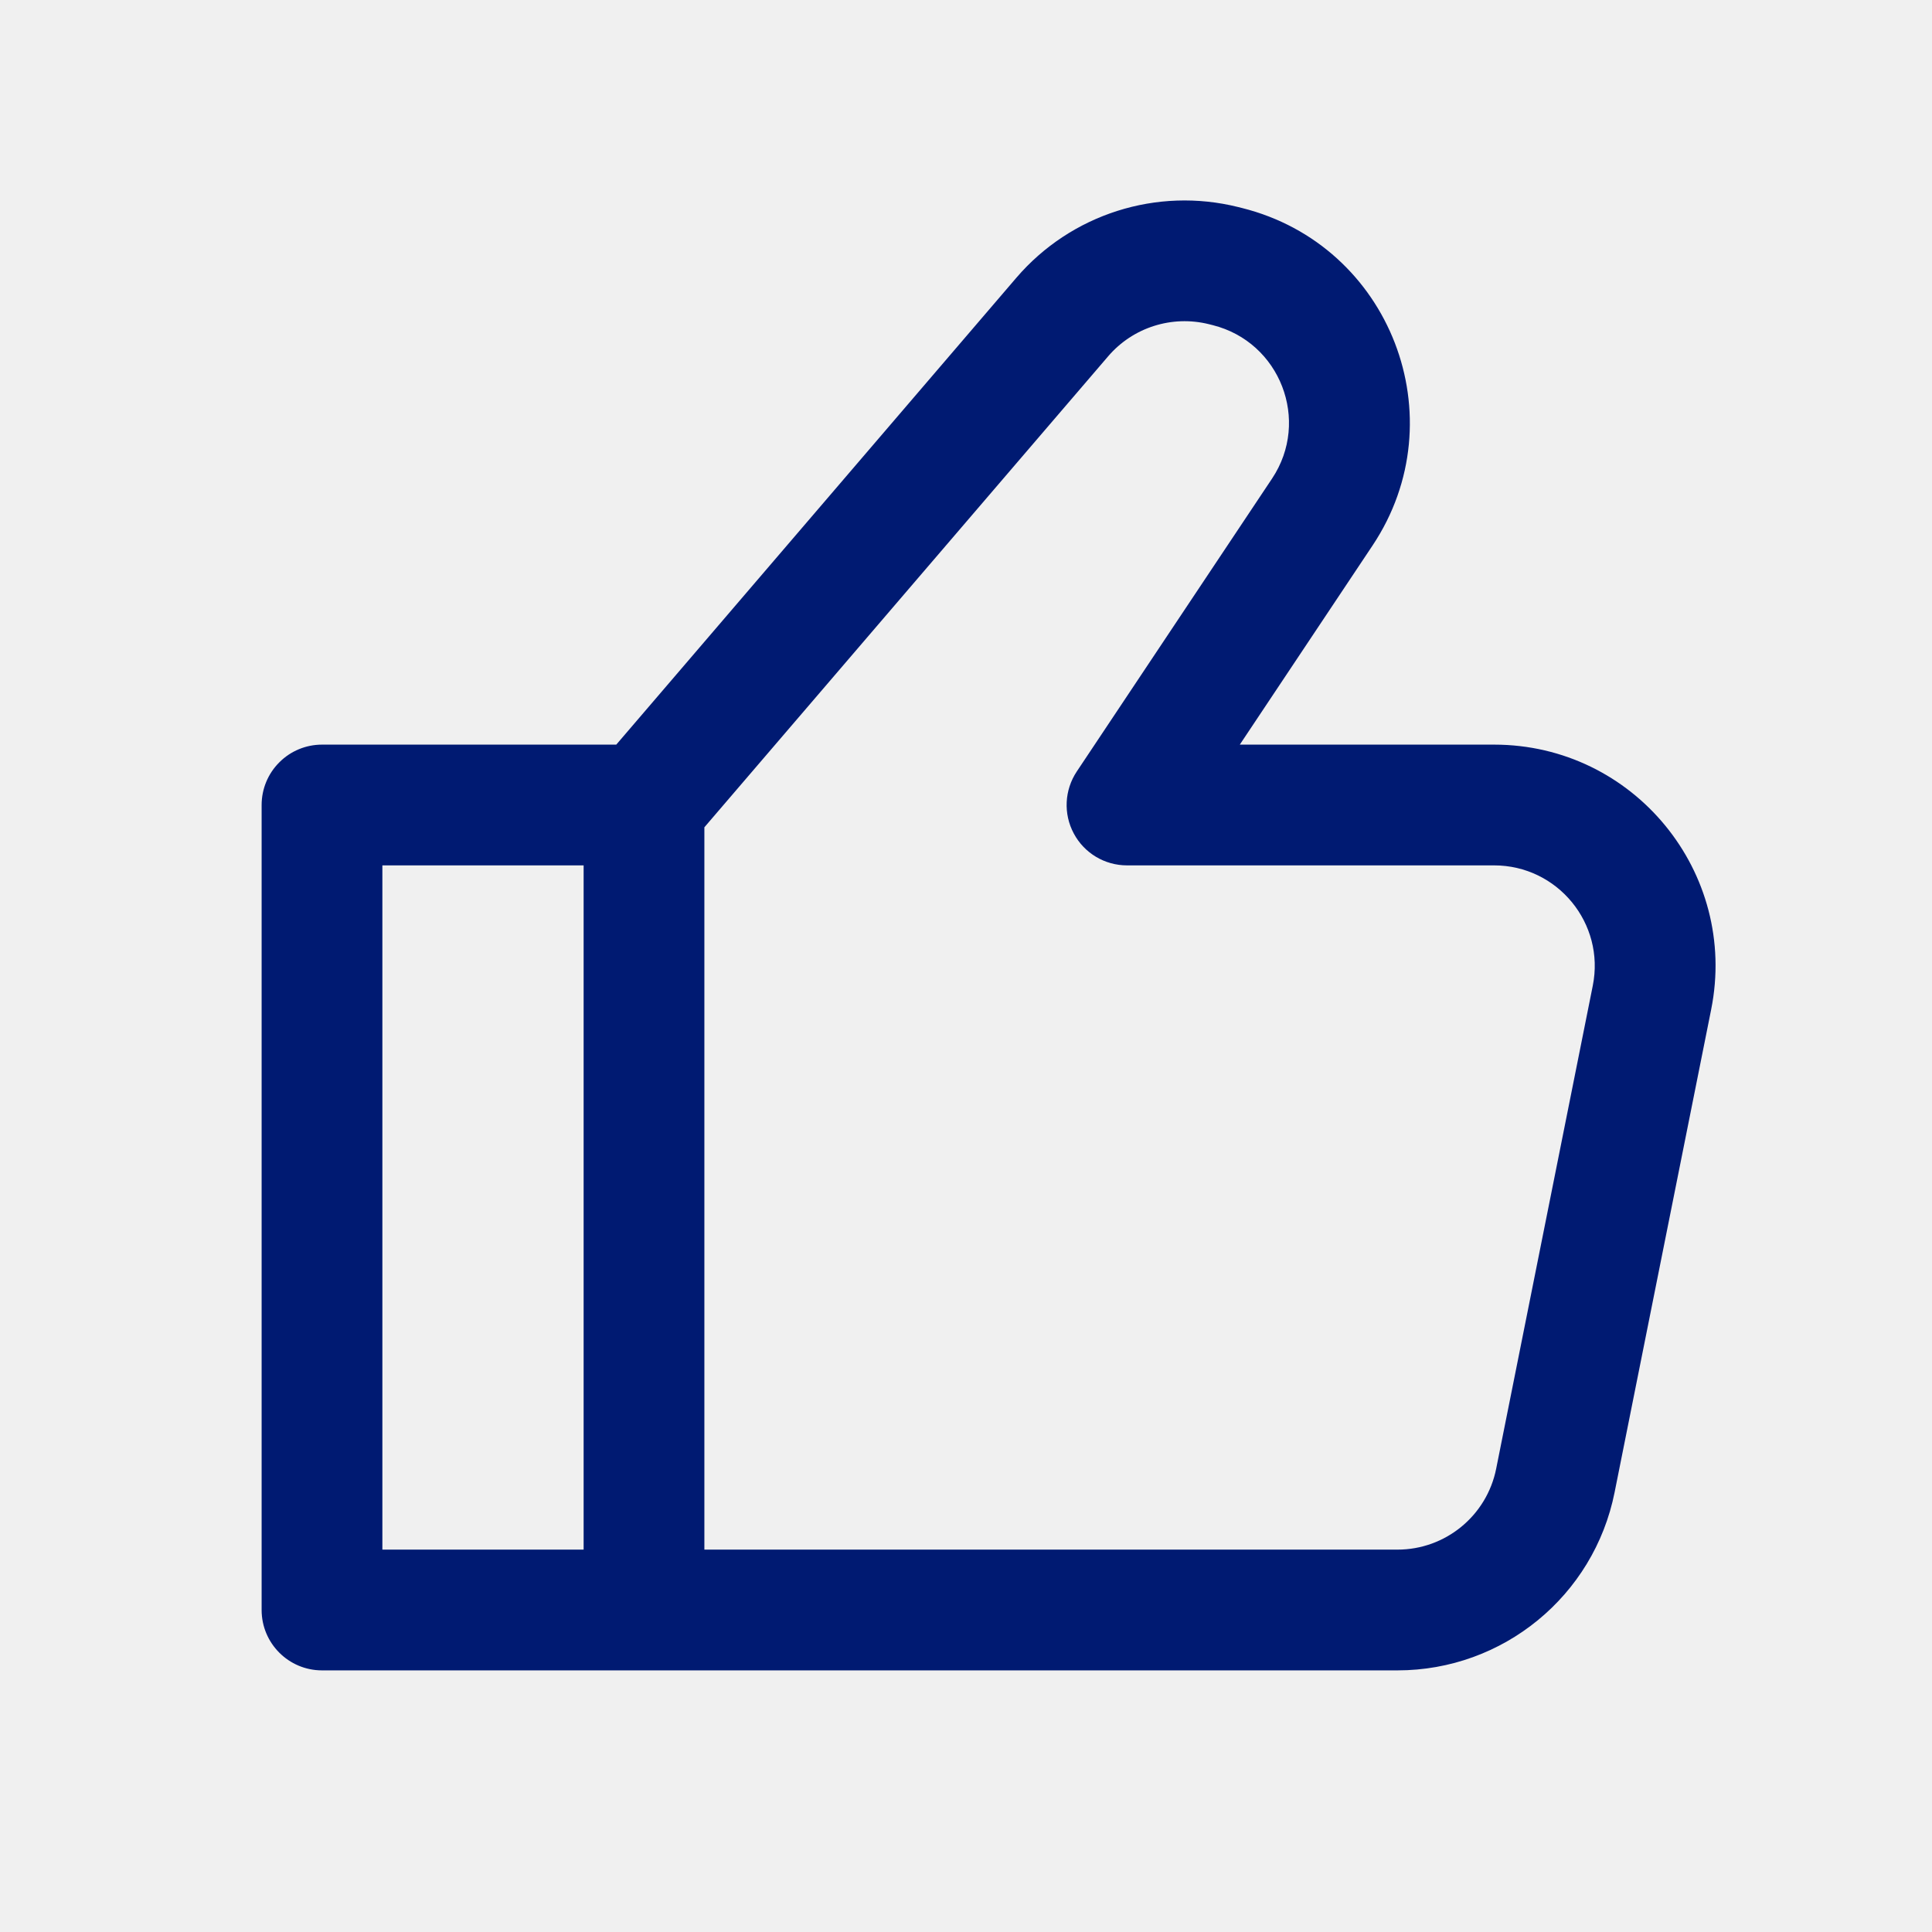
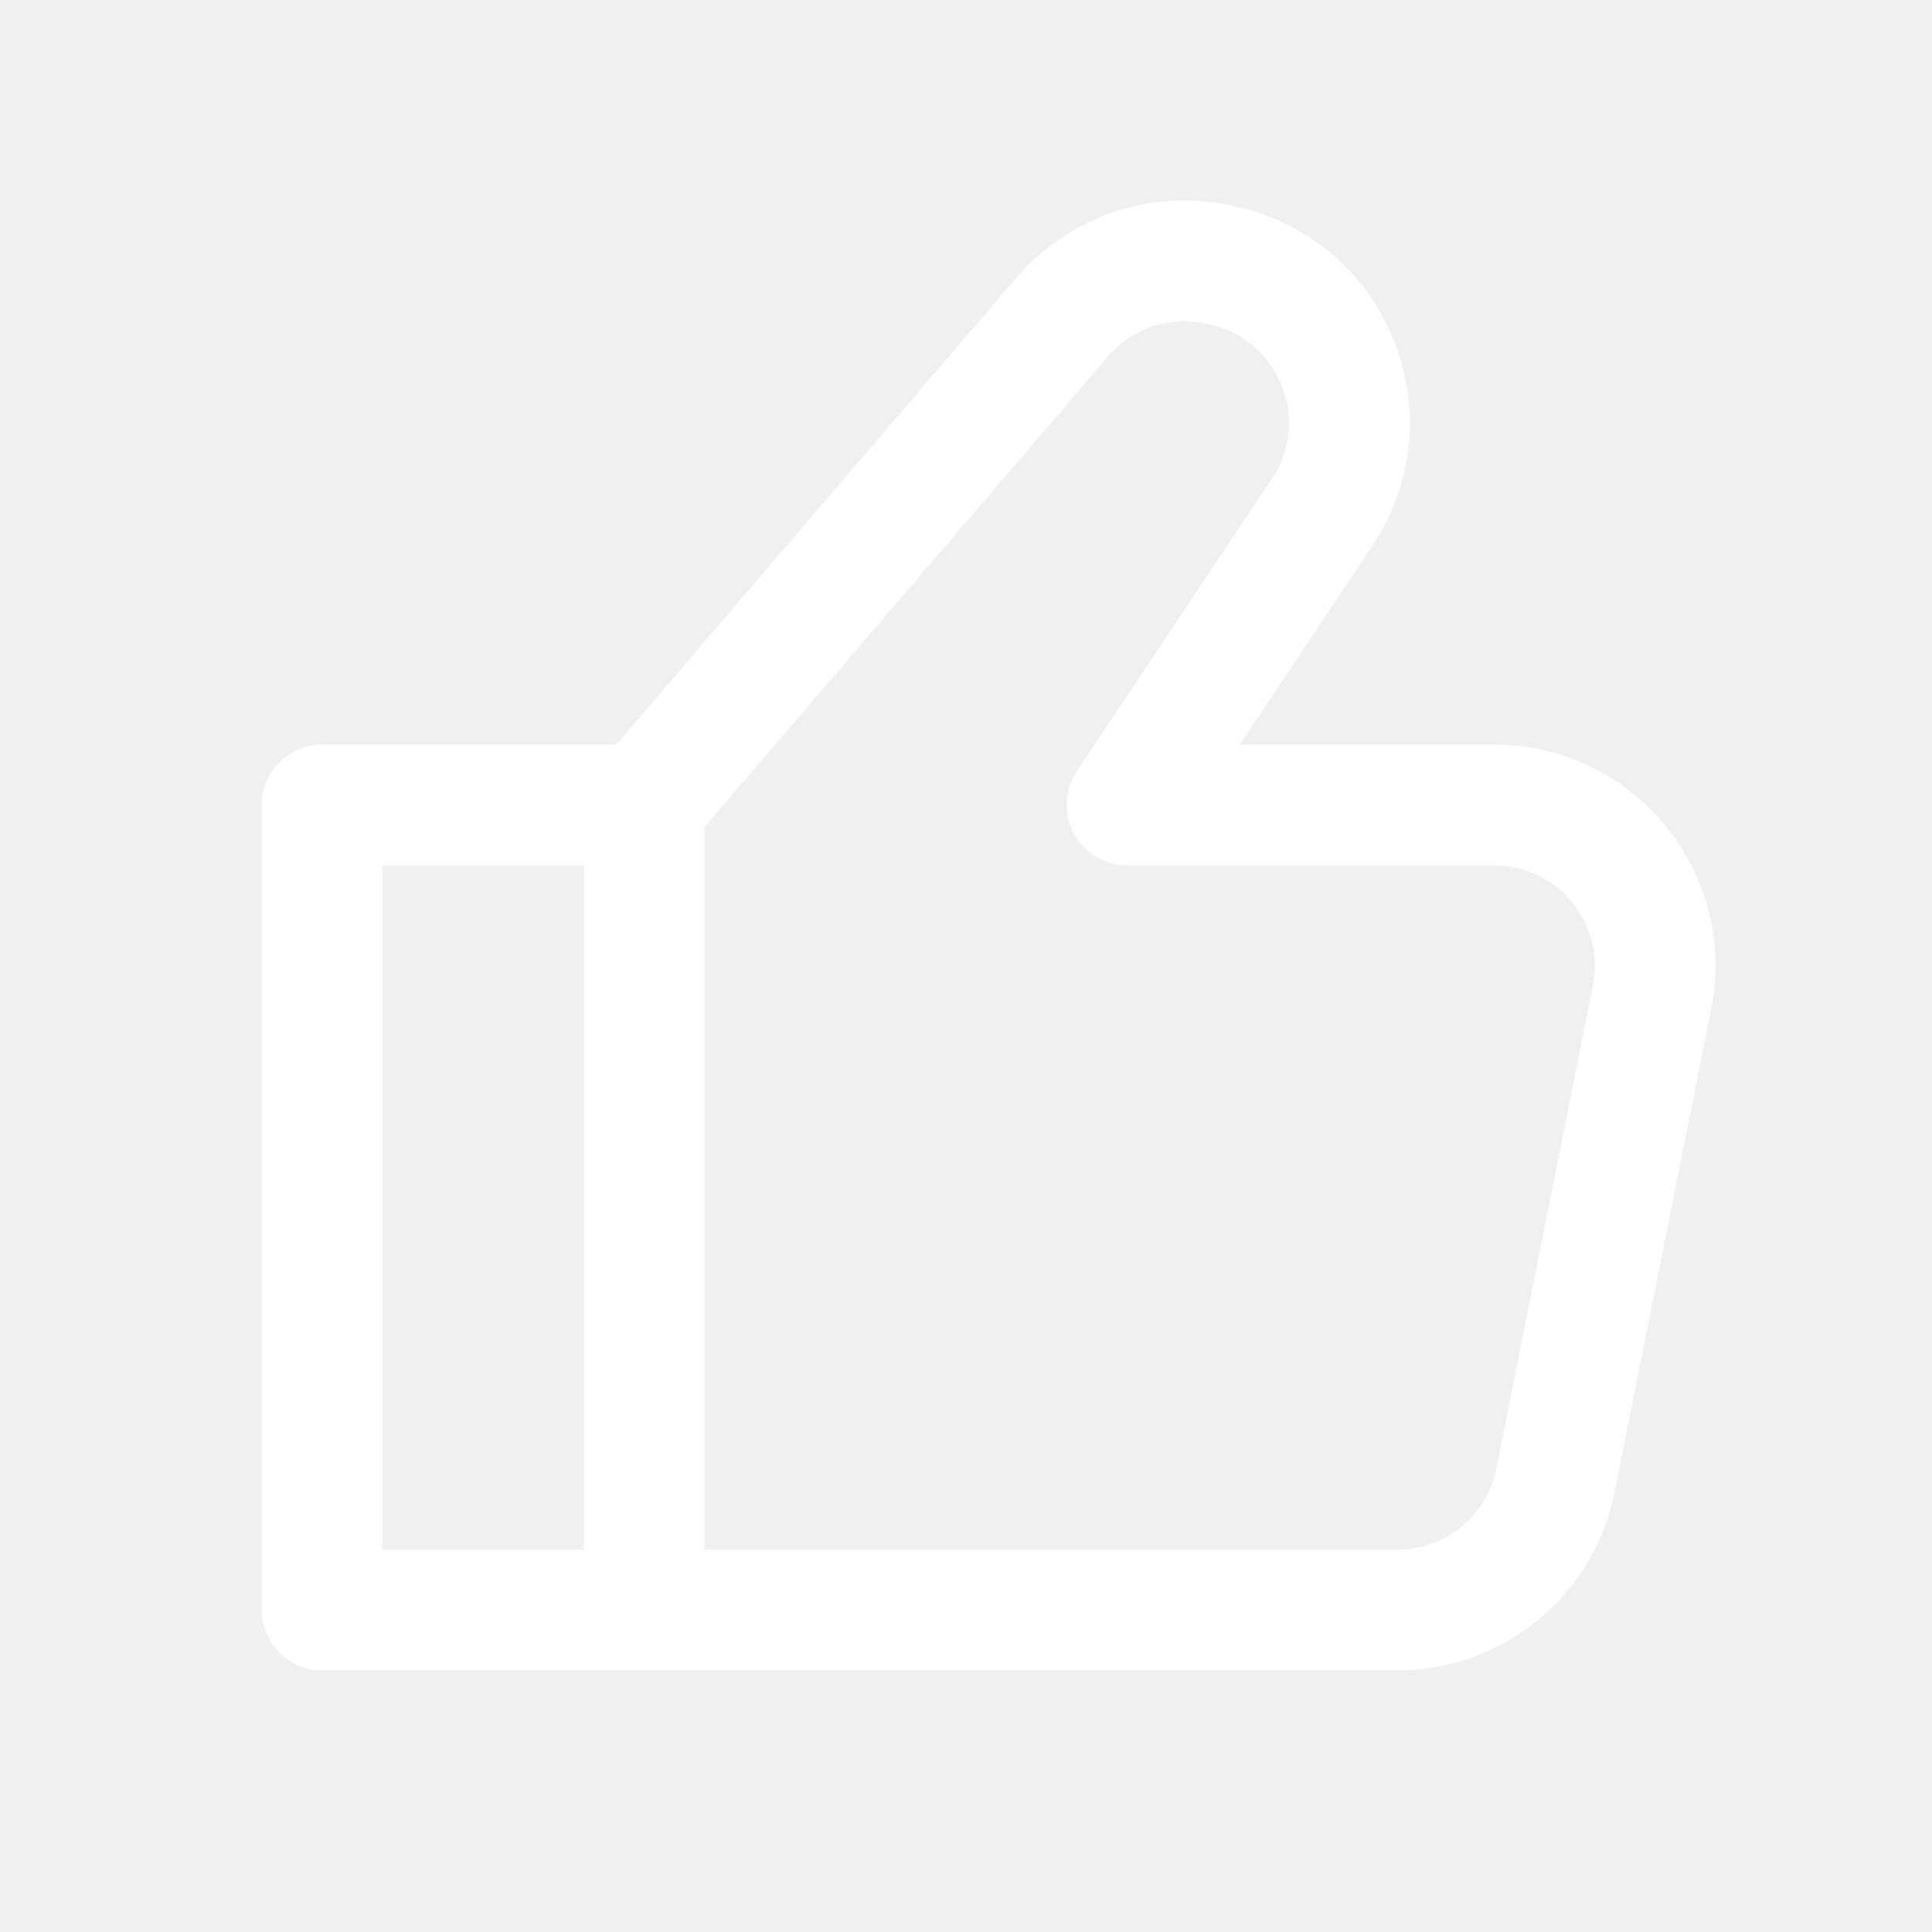
<svg xmlns="http://www.w3.org/2000/svg" width="24" height="24" viewBox="0 0 24 24" fill="none">
-   <path d="M8 20L8 20.75H8L8 20ZM17.36 20V19.25H17.36L17.36 20ZM19.322 18.392L18.586 18.245L19.322 18.392ZM20.522 12.392L21.257 12.539L20.522 12.392ZM14 10L13.376 9.584C13.223 9.814 13.208 10.11 13.339 10.354C13.469 10.598 13.723 10.75 14 10.75V10ZM16.426 6.361L17.05 6.777V6.777L16.426 6.361ZM15.247 3.312L15.065 4.039L15.065 4.039L15.247 3.312ZM15.199 3.3L15.381 2.572L15.381 2.572L15.199 3.3ZM4 10L4 9.25C3.801 9.25 3.61 9.329 3.47 9.47C3.329 9.61 3.25 9.801 3.25 10H4ZM4 20H3.25C3.25 20.414 3.586 20.75 4 20.75L4 20ZM13.196 3.938L12.626 3.45V3.45L13.196 3.938ZM7.25 10V20H8.75V10H7.25ZM8 20.75L17.36 20.75L17.36 19.25L8 19.25L8 20.75ZM20.057 18.539L21.257 12.539L19.786 12.245L18.586 18.245L20.057 18.539ZM18.56 9.25H14V10.75H18.56V9.25ZM14.624 10.416L17.05 6.777L15.802 5.945L13.376 9.584L14.624 10.416ZM15.429 2.584L15.381 2.572L15.017 4.027L15.065 4.039L15.429 2.584ZM8 9.25L4 9.25L4 10.75L8 10.75L8 9.25ZM3.25 10V20H4.75V10H3.25ZM4 20.75L8 20.75L8 19.25L4 19.25L4 20.75ZM15.381 2.572C14.37 2.32 13.304 2.66 12.626 3.45L13.765 4.427C14.073 4.067 14.558 3.913 15.017 4.027L15.381 2.572ZM17.05 6.777C18.105 5.195 17.274 3.045 15.429 2.584L15.065 4.039C15.903 4.249 16.281 5.226 15.802 5.945L17.05 6.777ZM21.257 12.539C21.597 10.838 20.296 9.25 18.56 9.25V10.75C19.349 10.75 19.941 11.472 19.786 12.245L21.257 12.539ZM17.36 20.75C18.671 20.75 19.8 19.825 20.057 18.539L18.586 18.245C18.469 18.829 17.956 19.25 17.36 19.25V20.75ZM12.626 3.45L7.431 9.512L8.569 10.488L13.765 4.427L12.626 3.45Z" fill="#001A72" />
+   <path d="M8 20L8 20.75H8L8 20ZM17.36 20V19.25H17.36L17.36 20ZM19.322 18.392L18.586 18.245L19.322 18.392ZM20.522 12.392L21.257 12.539L20.522 12.392ZM14 10L13.376 9.584C13.223 9.814 13.208 10.11 13.339 10.354C13.469 10.598 13.723 10.75 14 10.75V10ZM16.426 6.361L17.05 6.777V6.777L16.426 6.361ZM15.247 3.312L15.065 4.039L15.065 4.039L15.247 3.312ZM15.199 3.3L15.381 2.572L15.381 2.572L15.199 3.3ZM4 10L4 9.25C3.801 9.25 3.61 9.329 3.47 9.47C3.329 9.61 3.25 9.801 3.25 10H4ZM4 20H3.25C3.25 20.414 3.586 20.75 4 20.75L4 20ZM13.196 3.938L12.626 3.45V3.45L13.196 3.938ZM7.25 10V20H8.75V10H7.25ZM8 20.75L17.36 20.75L17.36 19.25L8 19.25L8 20.75ZM20.057 18.539L21.257 12.539L19.786 12.245L18.586 18.245L20.057 18.539ZM18.56 9.25H14V10.75H18.56V9.25ZM14.624 10.416L17.05 6.777L15.802 5.945L13.376 9.584L14.624 10.416ZM15.429 2.584L15.381 2.572L15.017 4.027L15.065 4.039L15.429 2.584ZM8 9.25L4 9.25L4 10.75L8 10.75L8 9.25ZM3.25 10V20H4.75V10H3.25ZM4 20.75L8 20.75L8 19.25L4 19.25L4 20.75ZM15.381 2.572C14.37 2.32 13.304 2.66 12.626 3.45L13.765 4.427C14.073 4.067 14.558 3.913 15.017 4.027L15.381 2.572ZM17.05 6.777C18.105 5.195 17.274 3.045 15.429 2.584L15.065 4.039C15.903 4.249 16.281 5.226 15.802 5.945L17.05 6.777ZM21.257 12.539C21.597 10.838 20.296 9.25 18.56 9.25V10.75C19.349 10.75 19.941 11.472 19.786 12.245L21.257 12.539ZM17.36 20.75C18.671 20.75 19.8 19.825 20.057 18.539L18.586 18.245C18.469 18.829 17.956 19.25 17.36 19.25V20.75ZM12.626 3.45L7.431 9.512L8.569 10.488L13.765 4.427L12.626 3.45Z" fill="white" />
</svg>
